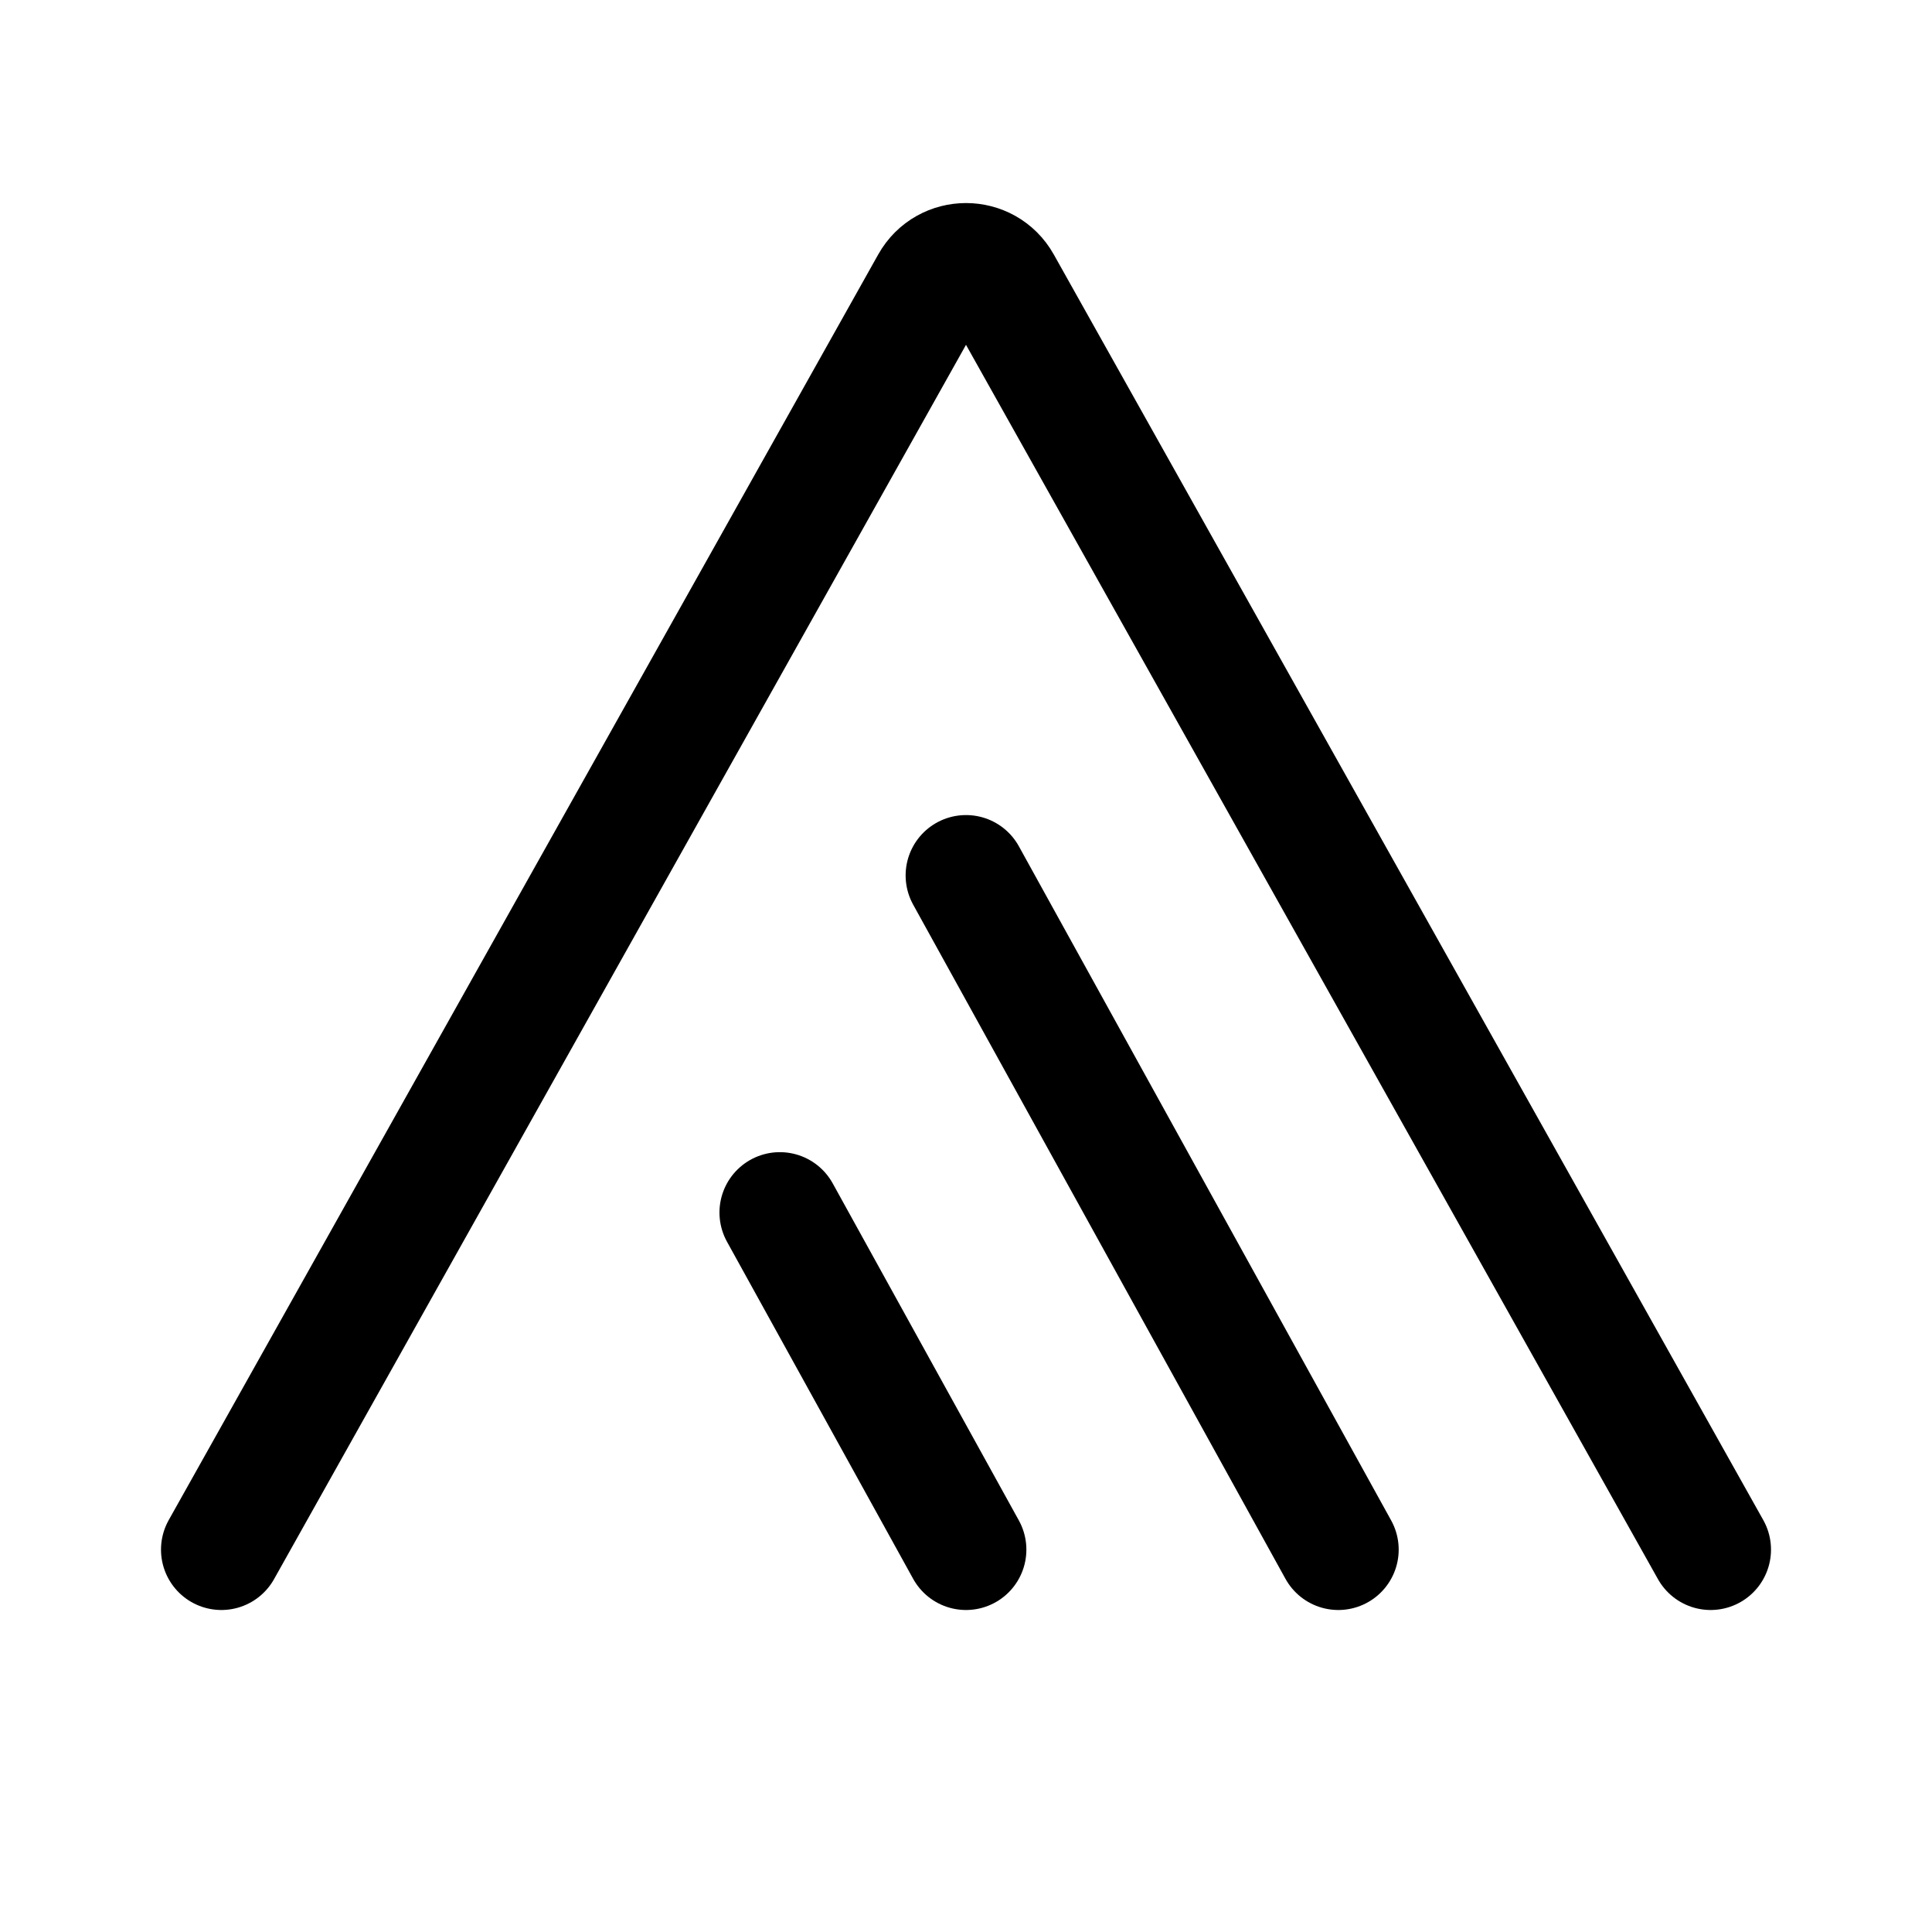
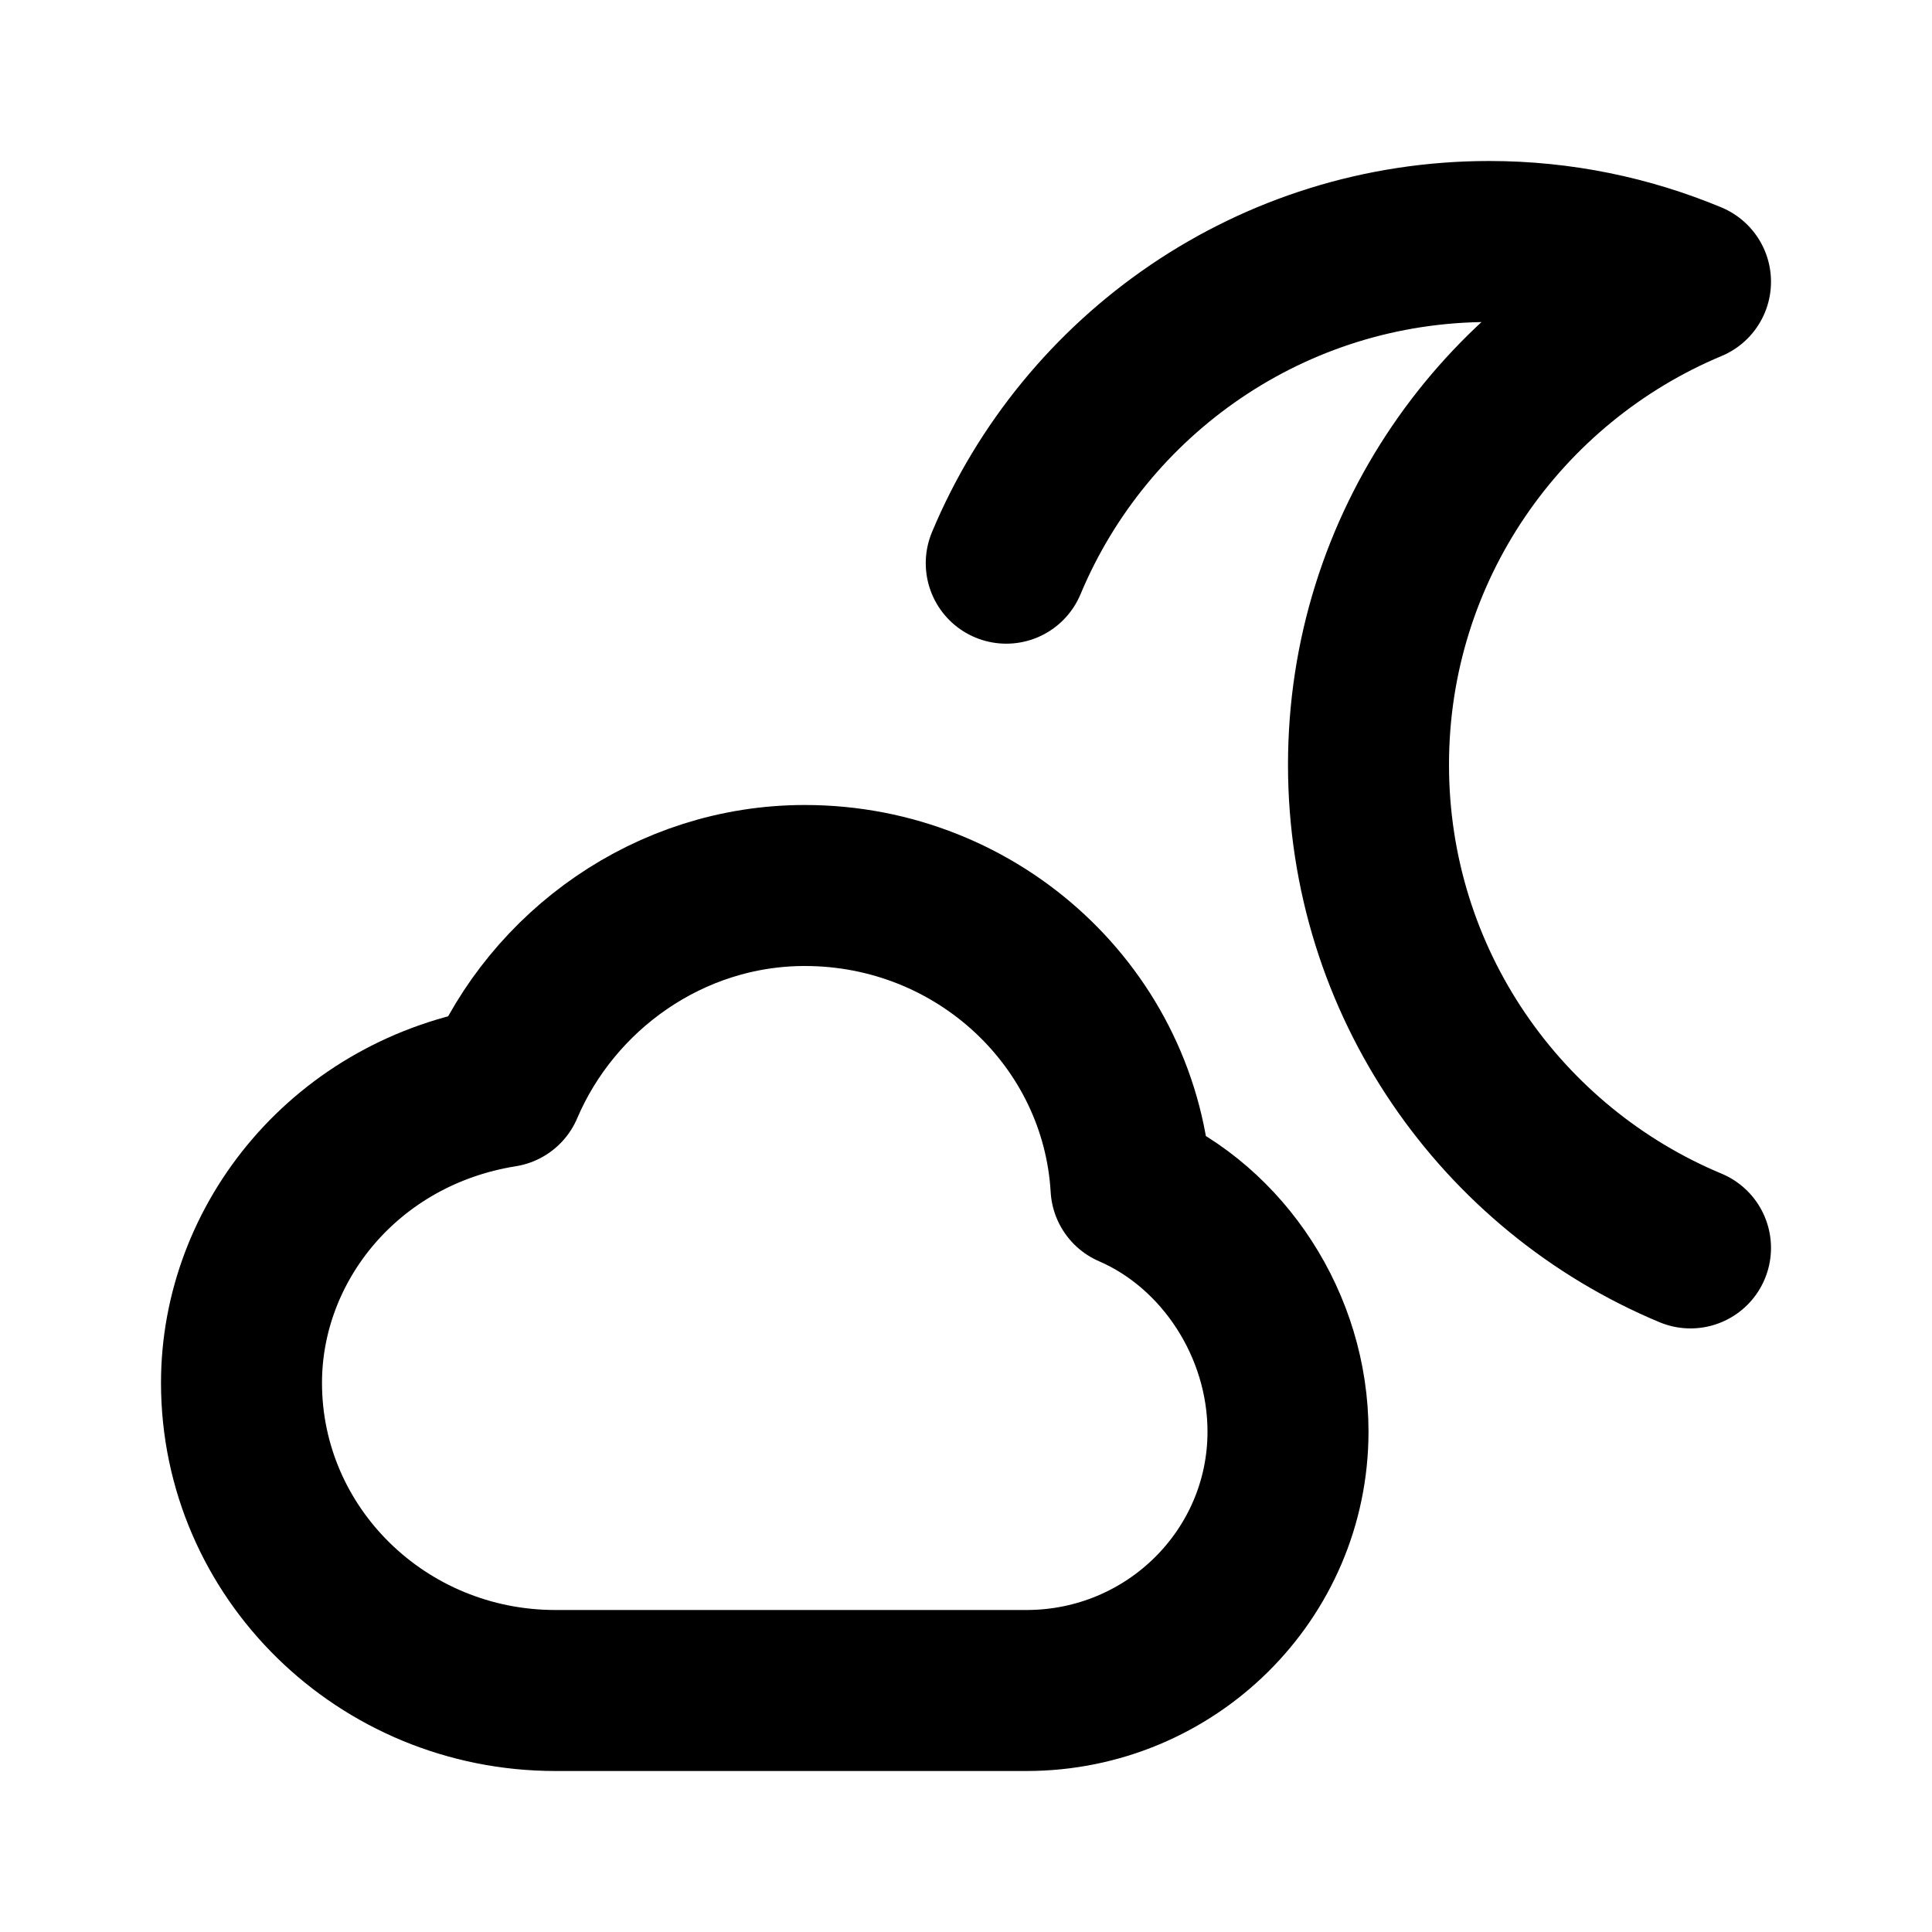
- <svg xmlns="http://www.w3.org/2000/svg" width="800px" height="800px" viewBox="0 0 192 192" fill="none">
-   <path stroke="#000000" stroke-linecap="round" stroke-linejoin="round" stroke-width="12" d="M22 154 92.51 28.224c1.529-2.726 5.451-2.726 6.98 0L170 154M96 87l37 67m-37 0-18.5-33.5" />
+ <svg xmlns="http://www.w3.org/2000/svg" viewBox="0 0 24 24" fill="none">
+   <g id="SVGRepo_bgCarrier" stroke-width="0" />
+   <g id="SVGRepo_tracerCarrier" stroke-linecap="round" stroke-linejoin="round" />
+   <g id="SVGRepo_iconCarrier">
+     <path d="M21 15.502C18.651 14.522 17 12.204 17 9.5C17 6.798 18.653 4.481 21 3.5C20.23 3.179 19.386 3 18.5 3C15.798 3 13.481 4.649 12.5 6.996M6.9 21C4.746 21 3 19.289 3 17.178C3 15.429 4.3 13.812 6.25 13.5C6.862 12.062 8.309 11 9.998 11C12.161 11 13.928 12.659 14.05 14.75C15.198 15.246 16 16.465 16 17.784C16 19.56 14.545 21 12.75 21L6.9 21Z" stroke="#000000" stroke-width="2" stroke-linecap="round" stroke-linejoin="round" />
+   </g>
</svg>
